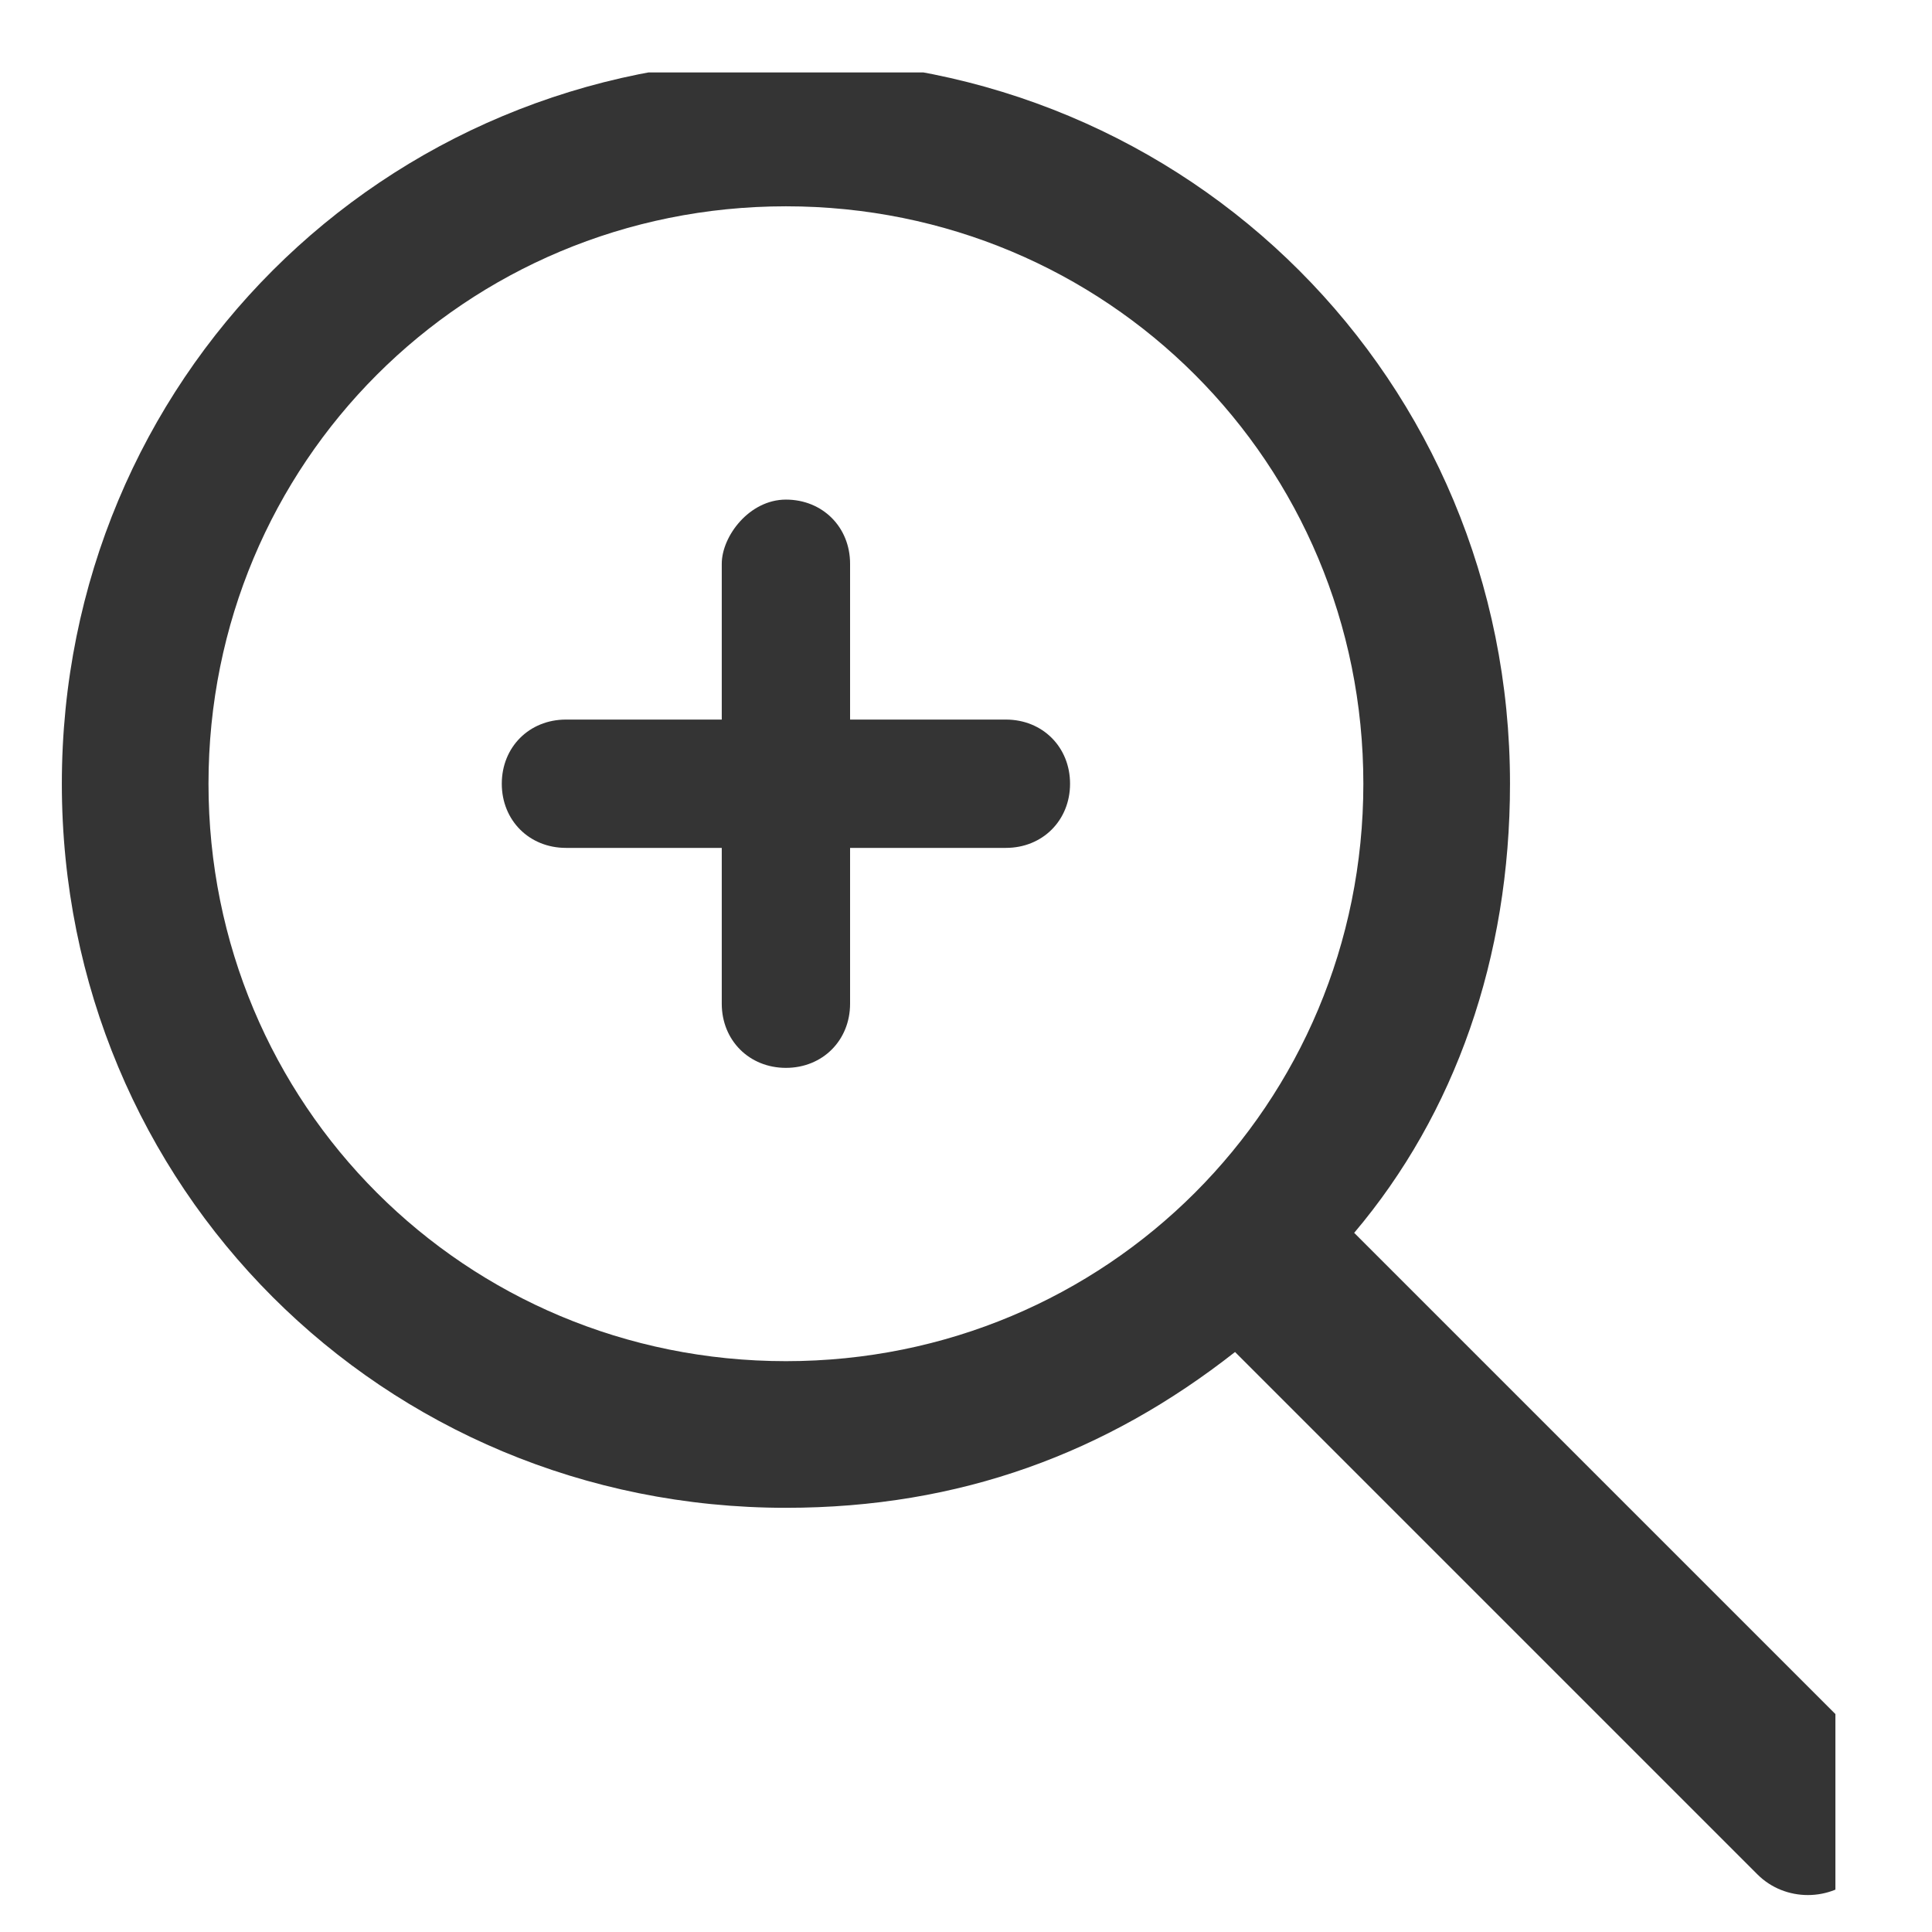
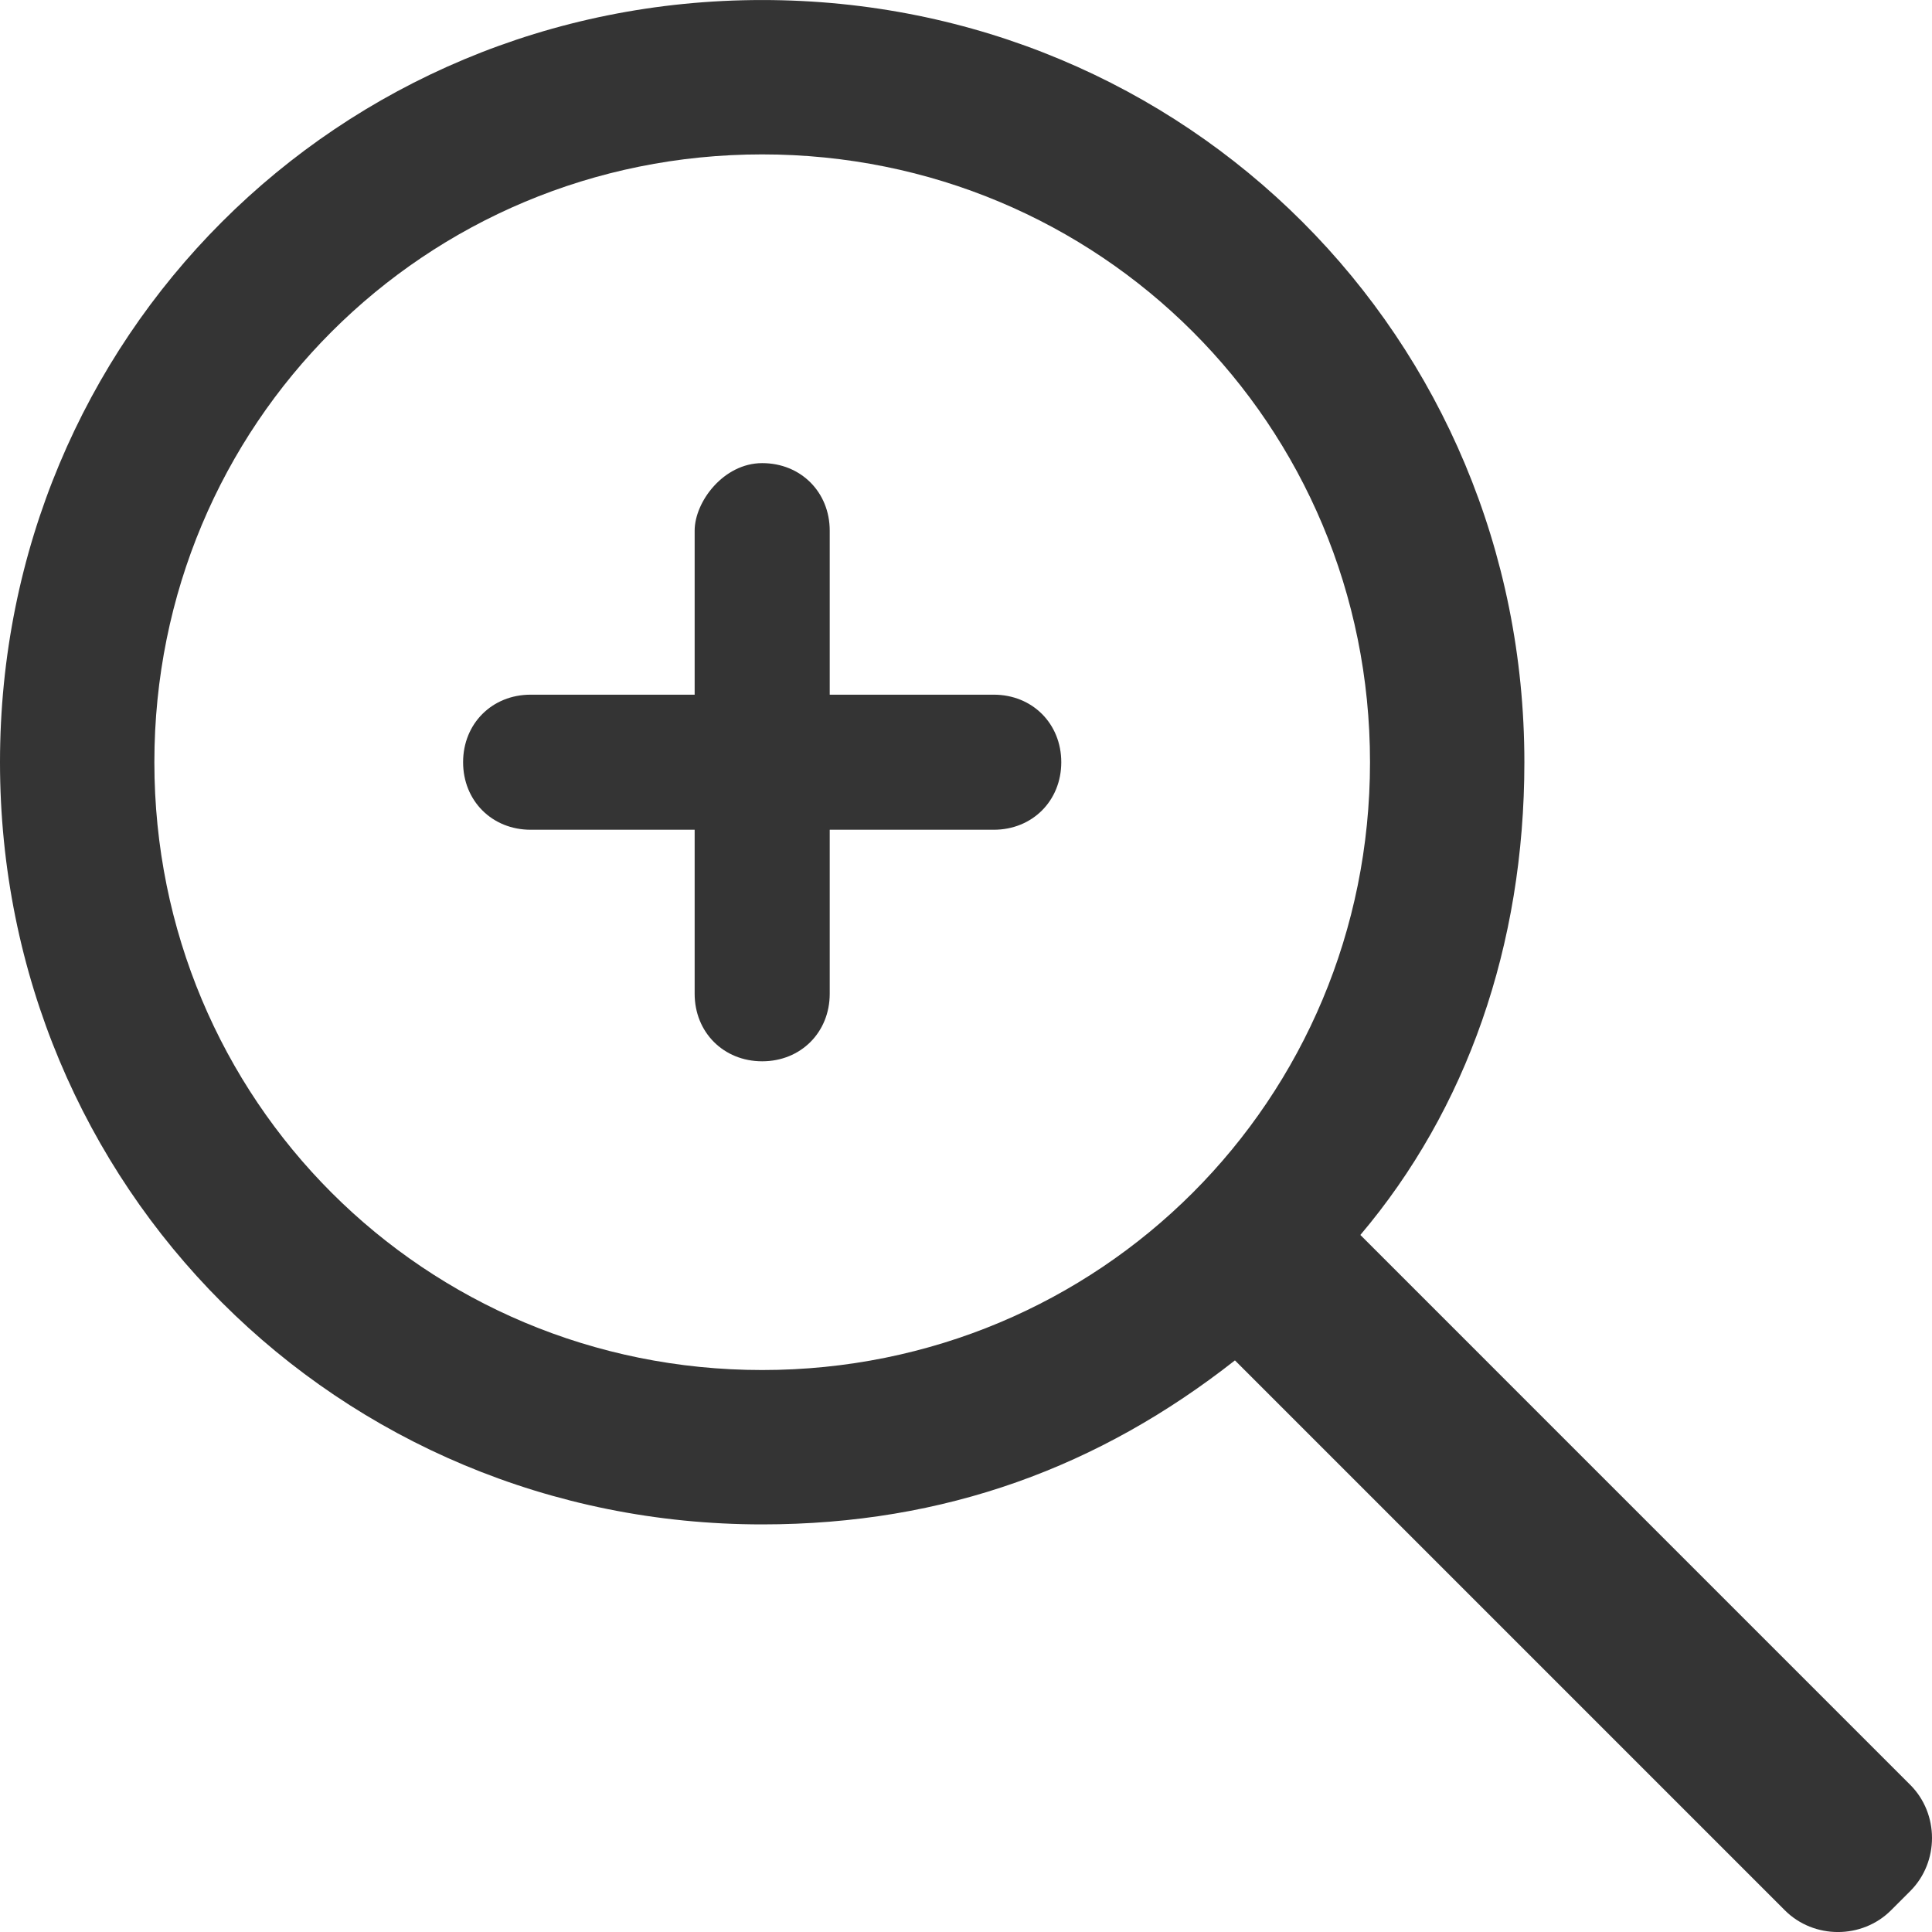
- <svg xmlns="http://www.w3.org/2000/svg" version="1.1" id="Layer_1" x="0px" y="0px" viewBox="0 0 20 20" enable-background="new 0 0 20 20" xml:space="preserve" width="20" height="20">
-   <defs id="defs3348" />
-   <svg version="1.1" id="svg3337" x="0px" y="0px" viewBox="1 -1 20 20" enable-background="new 1 -1 20 20" xml:space="preserve" width="100%" height="100%" transform="translate(-1,0.75)">
-     <g id="g3339" transform="matrix(0.948814,0,0,0.948814,1.691391,-0.1836313)">
+ <svg xmlns="http://www.w3.org/2000/svg" width="20" height="20" viewBox="0 0 20 20" id="svg3463" version="1.1">
+   <defs id="defs3465" />
+   <g id="layer1" transform="translate(-0.2032303,-1032.142)">
+     <g id="g3339" transform="matrix(0.9987516,0,0,0.9987516,-0.7955212,1033.141)">
      <path d="m 20.8,17.5 -5.7,-5.7 c 1.1,-1.3 1.7,-3 1.7,-4.9 C 16.8,2.5 13.3,-1 8.9,-1 4.5,-1 1,2.5 1,6.9 c 0,4.4 3.5,7.9 7.9,7.9 1.9,0 3.5,-0.6 4.9,-1.7 l 5.7,5.7 c 0.3,0.3 0.8,0.3 1.1,0 l 0.2,-0.2 c 0.3,-0.3 0.3,-0.8 0,-1.1 z M 8.9,13.2 c -3.5,0 -6.3,-2.8 -6.3,-6.3 0,-3.5 2.8,-6.3 6.3,-6.3 3.5,0 6.3,2.8 6.3,6.3 0,3.5 -2.8,6.3 -6.3,6.3 z" id="path3341" style="fill:#343434" />
      <path d="m 11.3,6.2 -1.7,0 0,-1.7 C 9.6,4.1 9.3,3.8 8.9,3.8 8.5,3.8 8.2,4.2 8.2,4.5 l 0,1.7 -1.7,0 c -0.4,0 -0.7,0.3 -0.7,0.7 0,0.4 0.3,0.7 0.7,0.7 l 1.7,0 0,1.7 C 8.2,9.7 8.5,10 8.9,10 9.3,10 9.6,9.7 9.6,9.3 l 0,-1.7 1.7,0 C 11.7,7.6 12,7.3 12,6.9 12,6.5 11.7,6.2 11.3,6.2 Z" id="path3343" style="fill:#343434" />
    </g>
-     <g id="Layer_61_2_" transform="matrix(1.131787,0,0,1.081455,-2.290114,-1.507372)" />
-   </svg>
+     <g id="Layer_61_2_" transform="matrix(1.079597,0,0,1.038562,-2.242082,1032.5)" />
+   </g>
</svg>
